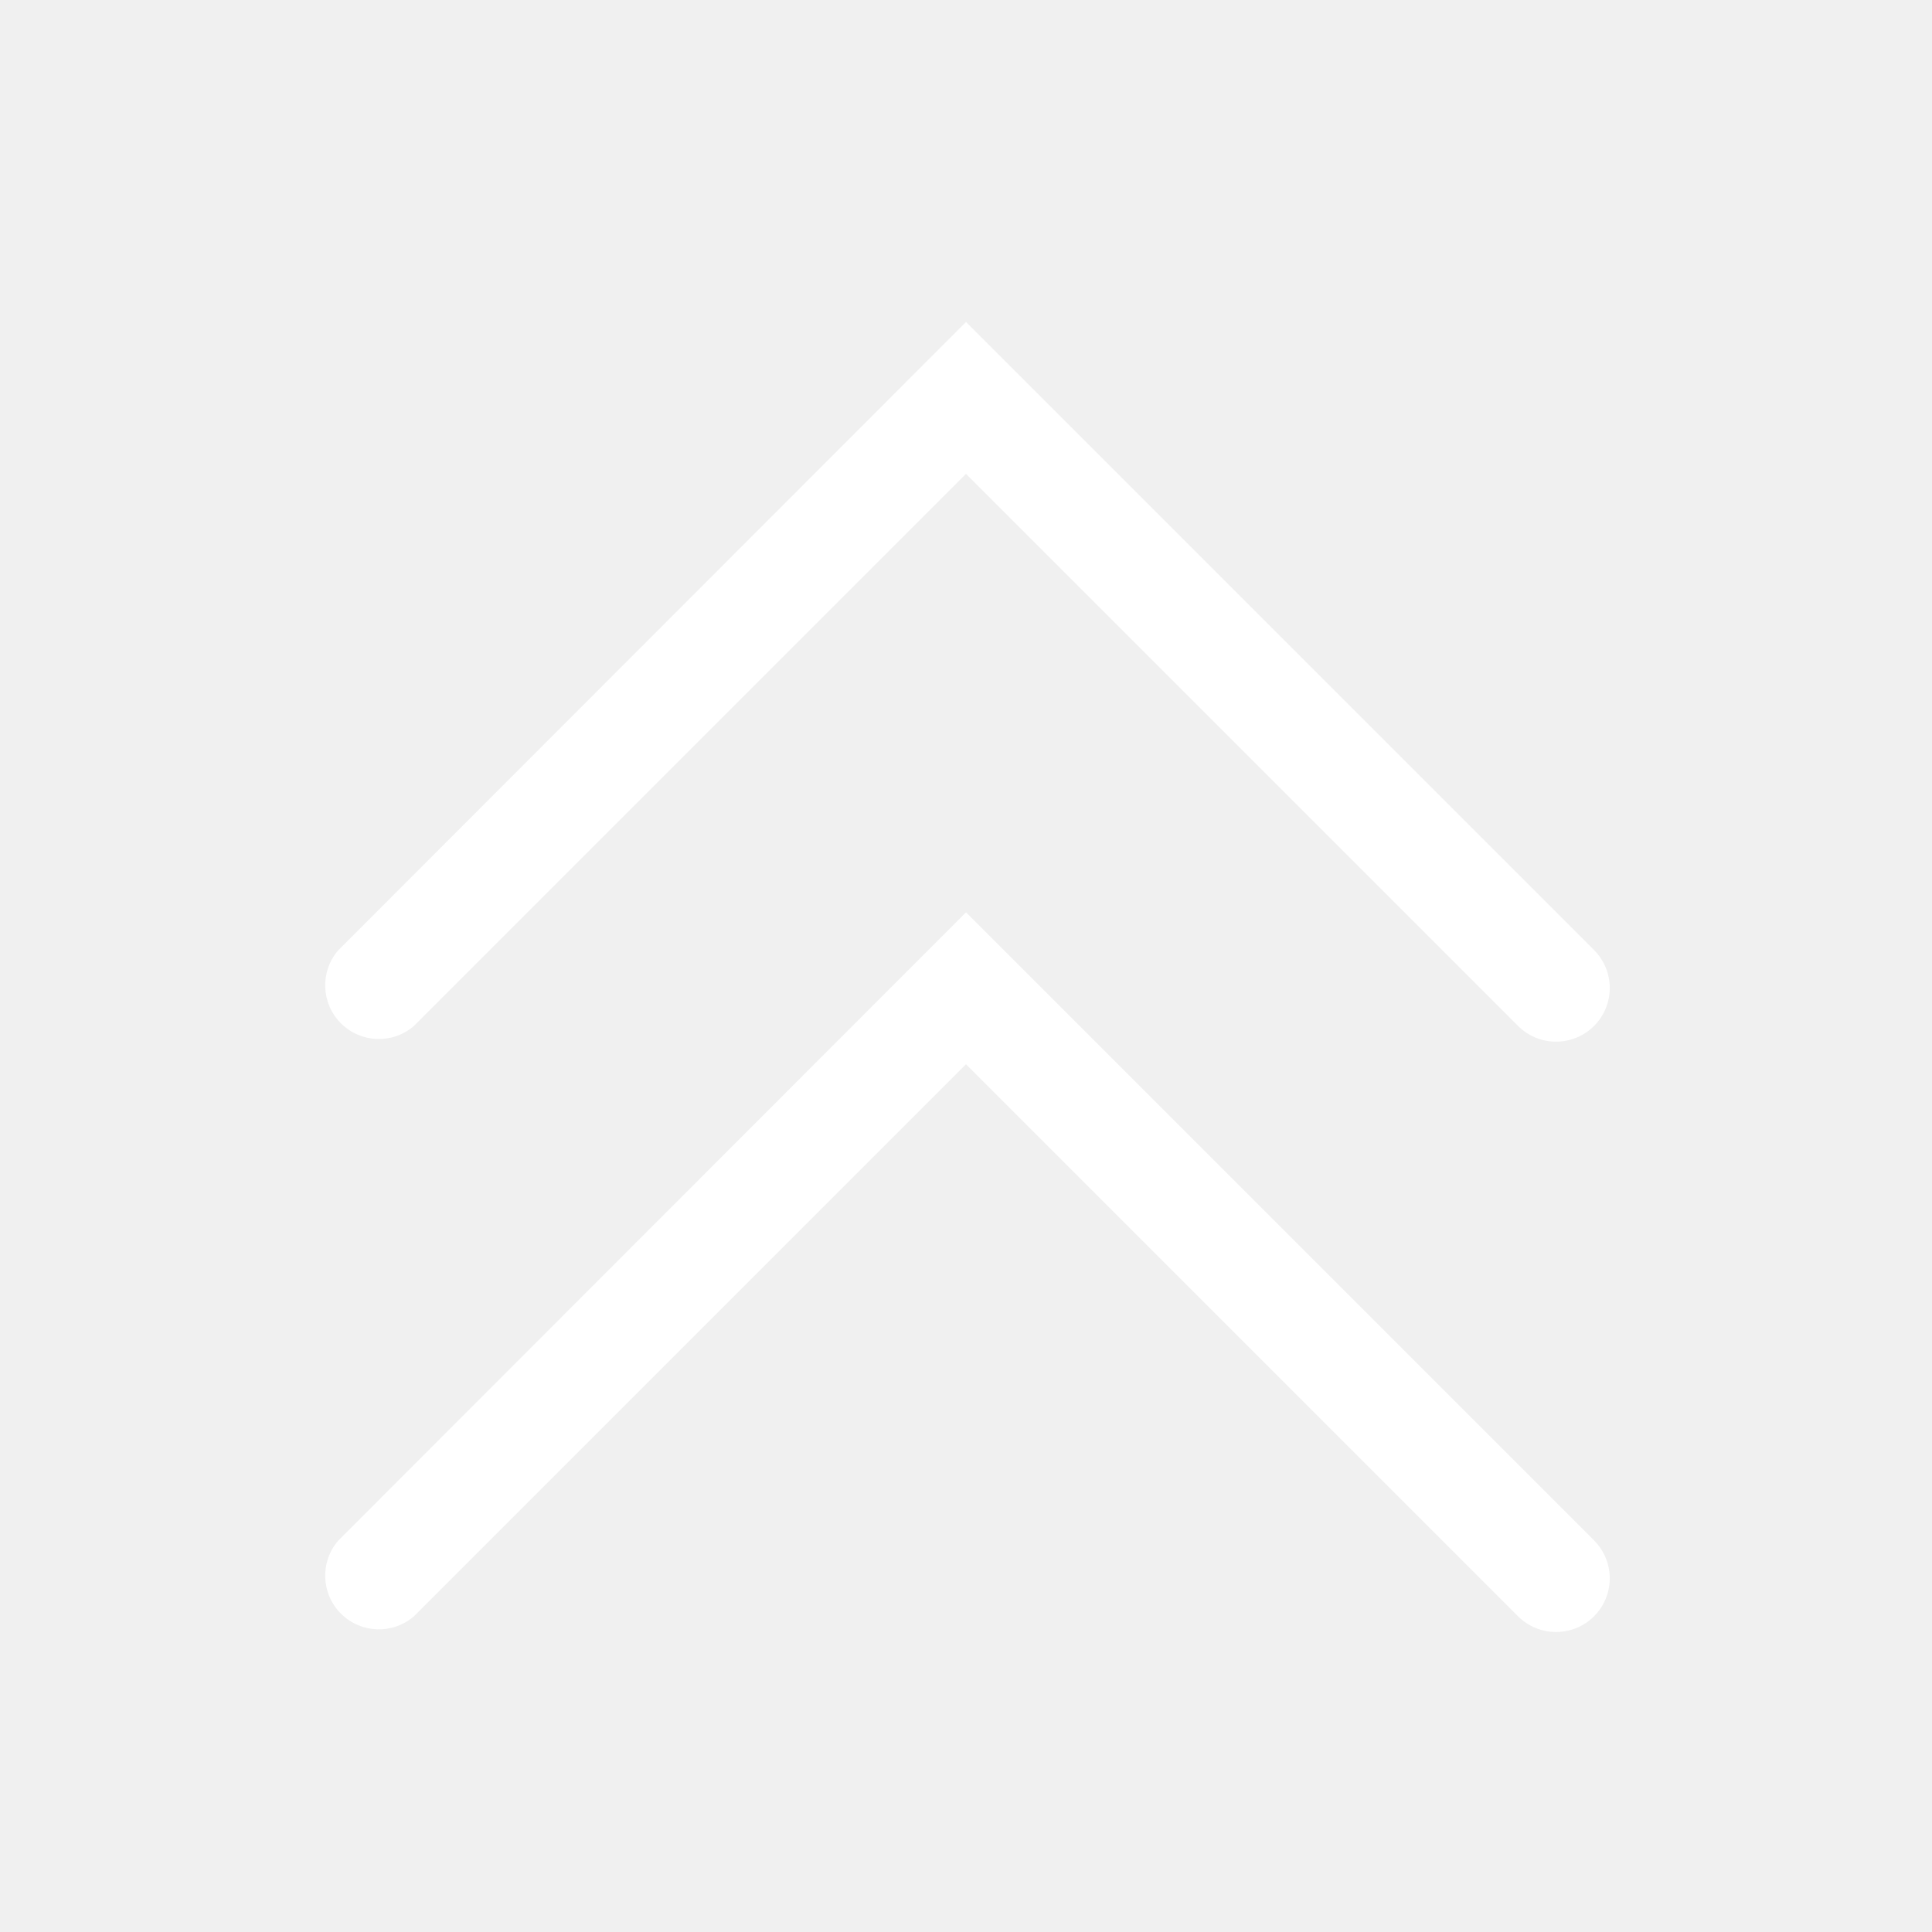
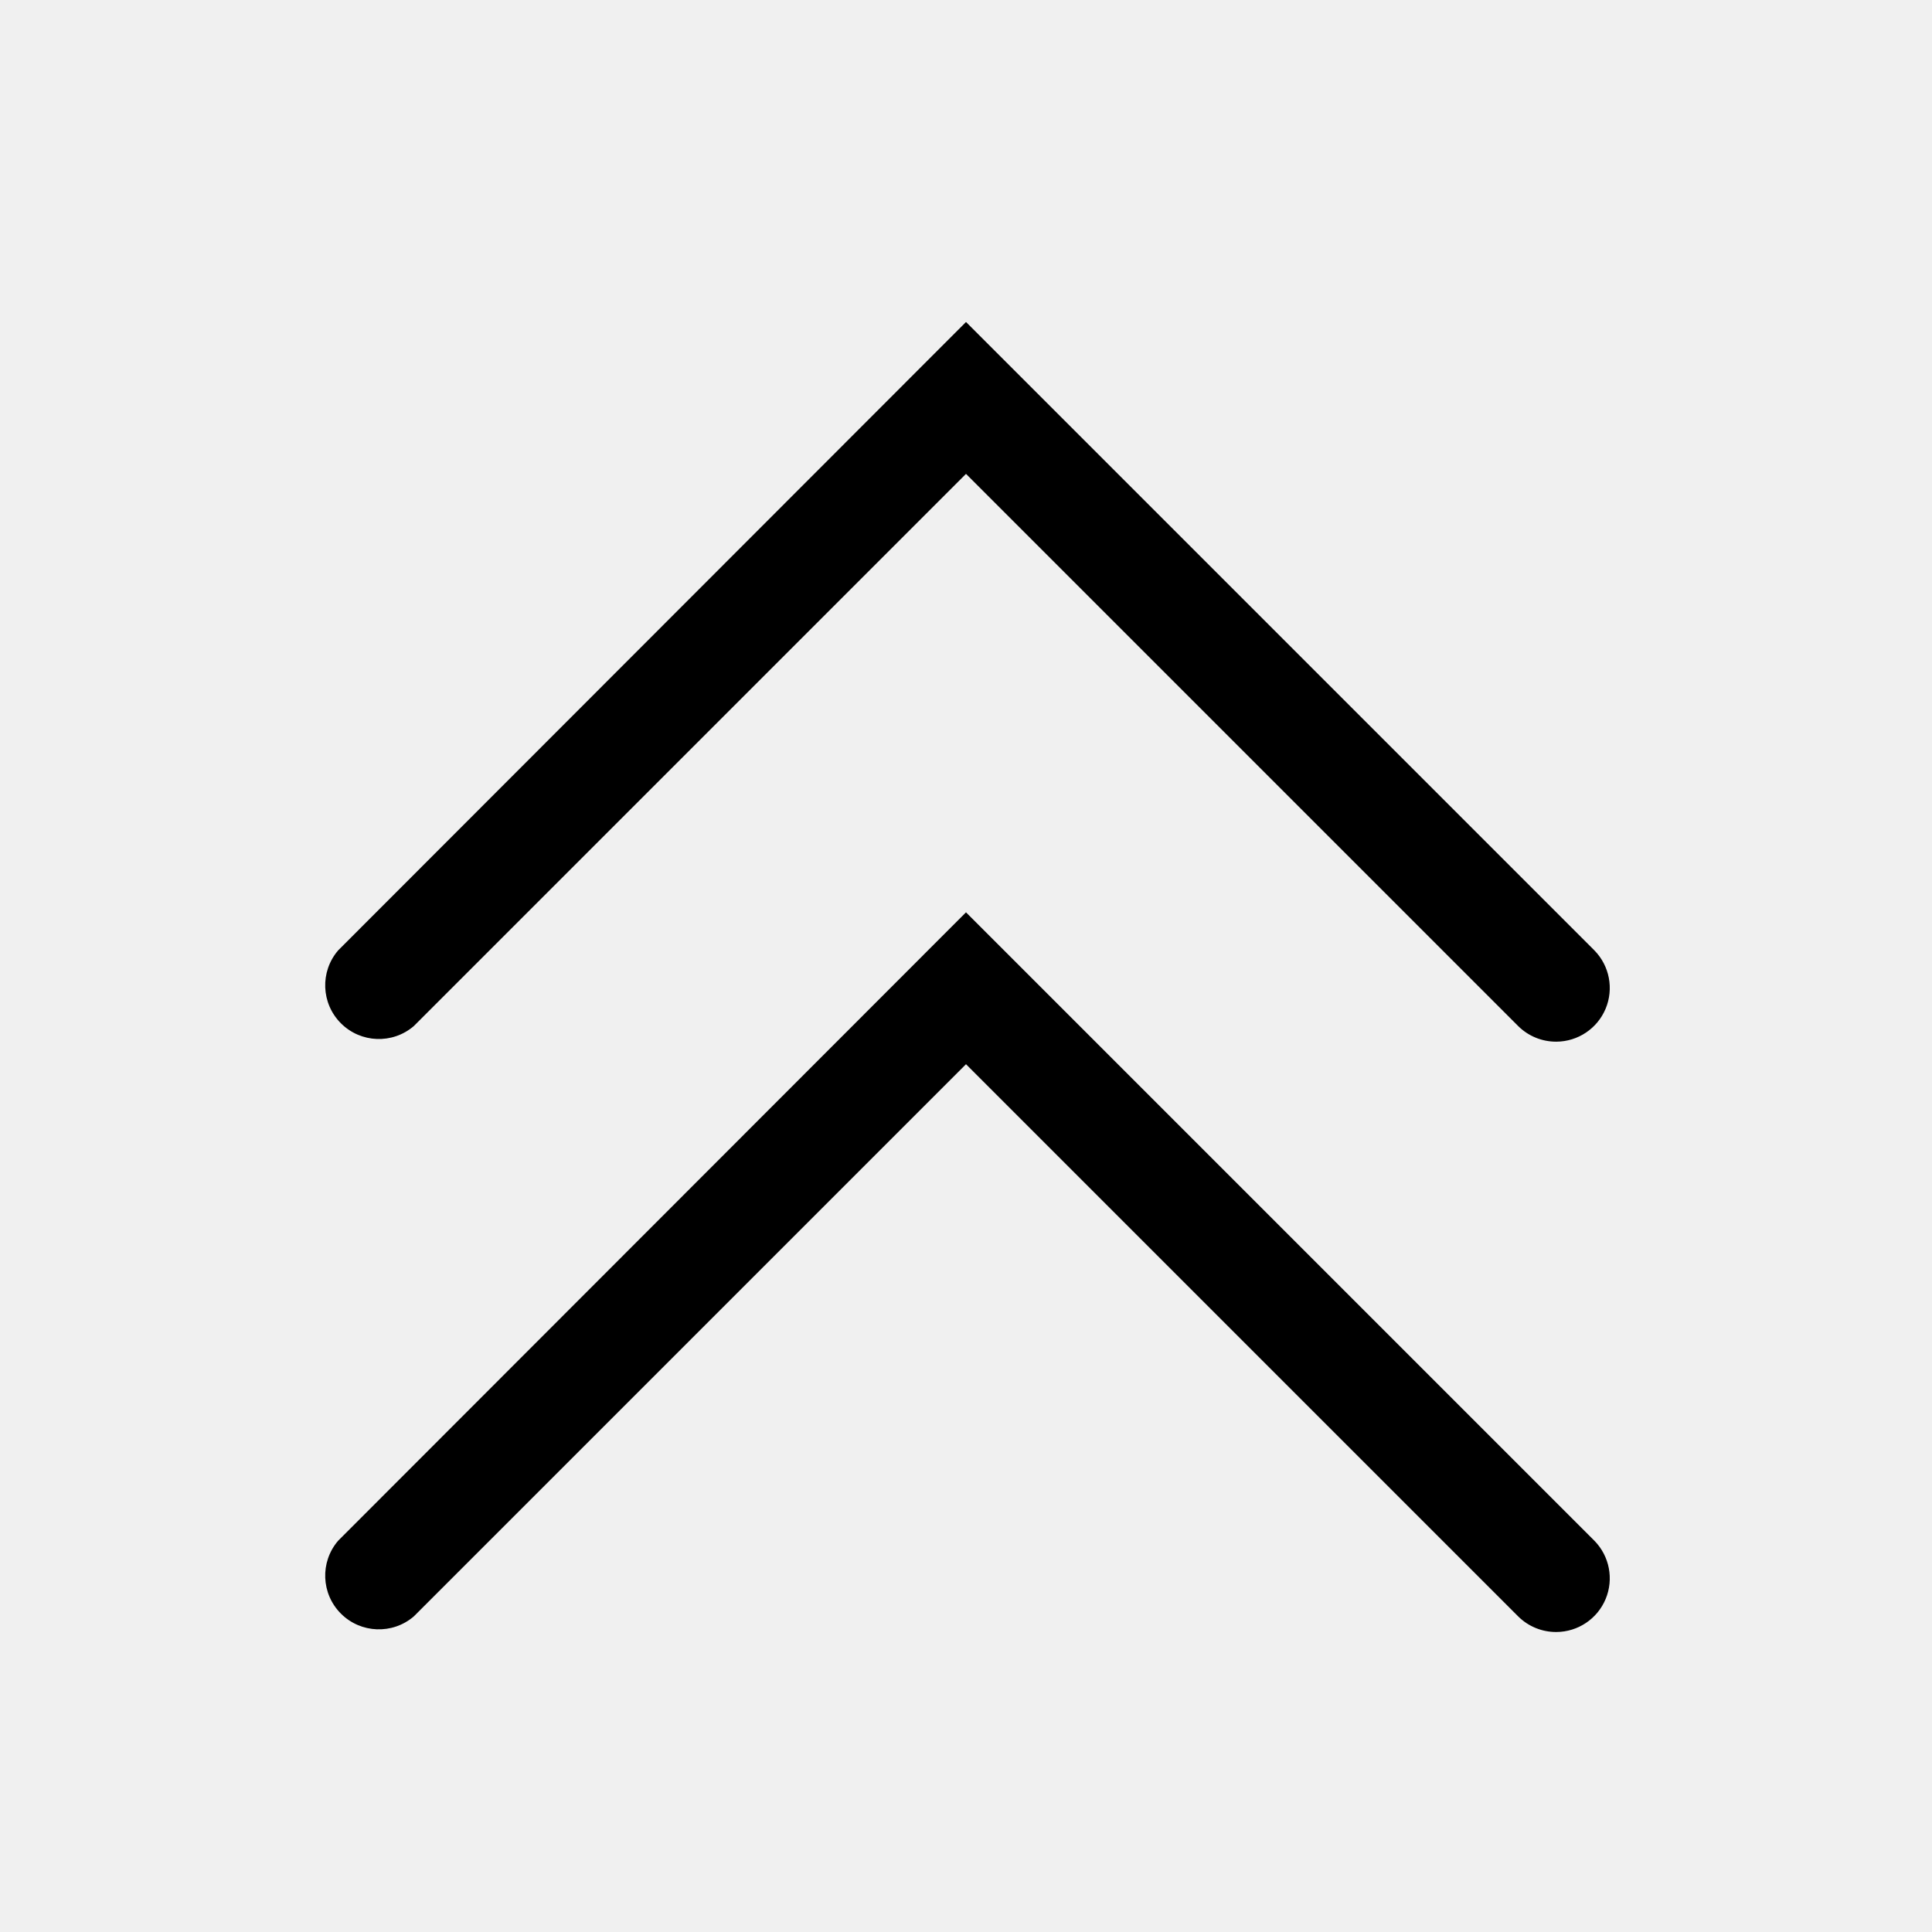
- <svg xmlns="http://www.w3.org/2000/svg" fill="#ffffff" width="35px" height="35px" viewBox="0 0 36 36" version="1.1" preserveAspectRatio="xMidYMid meet">
+ <svg xmlns="http://www.w3.org/2000/svg" fill="#000000" width="35px" height="35px" viewBox="0 0 36 36" version="1.1" preserveAspectRatio="xMidYMid meet">
  <path class="clr-i-outline clr-i-outline-path-1" d="M29,19.41a1,1,0,0,1-.71-.29L18,8.83,7.71,19.12a1,1,0,0,1-1.41-1.41L18,6,29.71,17.71A1,1,0,0,1,29,19.41Z" />
  <path class="clr-i-outline clr-i-outline-path-2" d="M29,30.41a1,1,0,0,1-.71-.29L18,19.83,7.71,30.12a1,1,0,0,1-1.41-1.41L18,17,29.71,28.71A1,1,0,0,1,29,30.41Z" />
  <rect x="0" y="0" width="36" height="36" fill-opacity="0" />
</svg>
